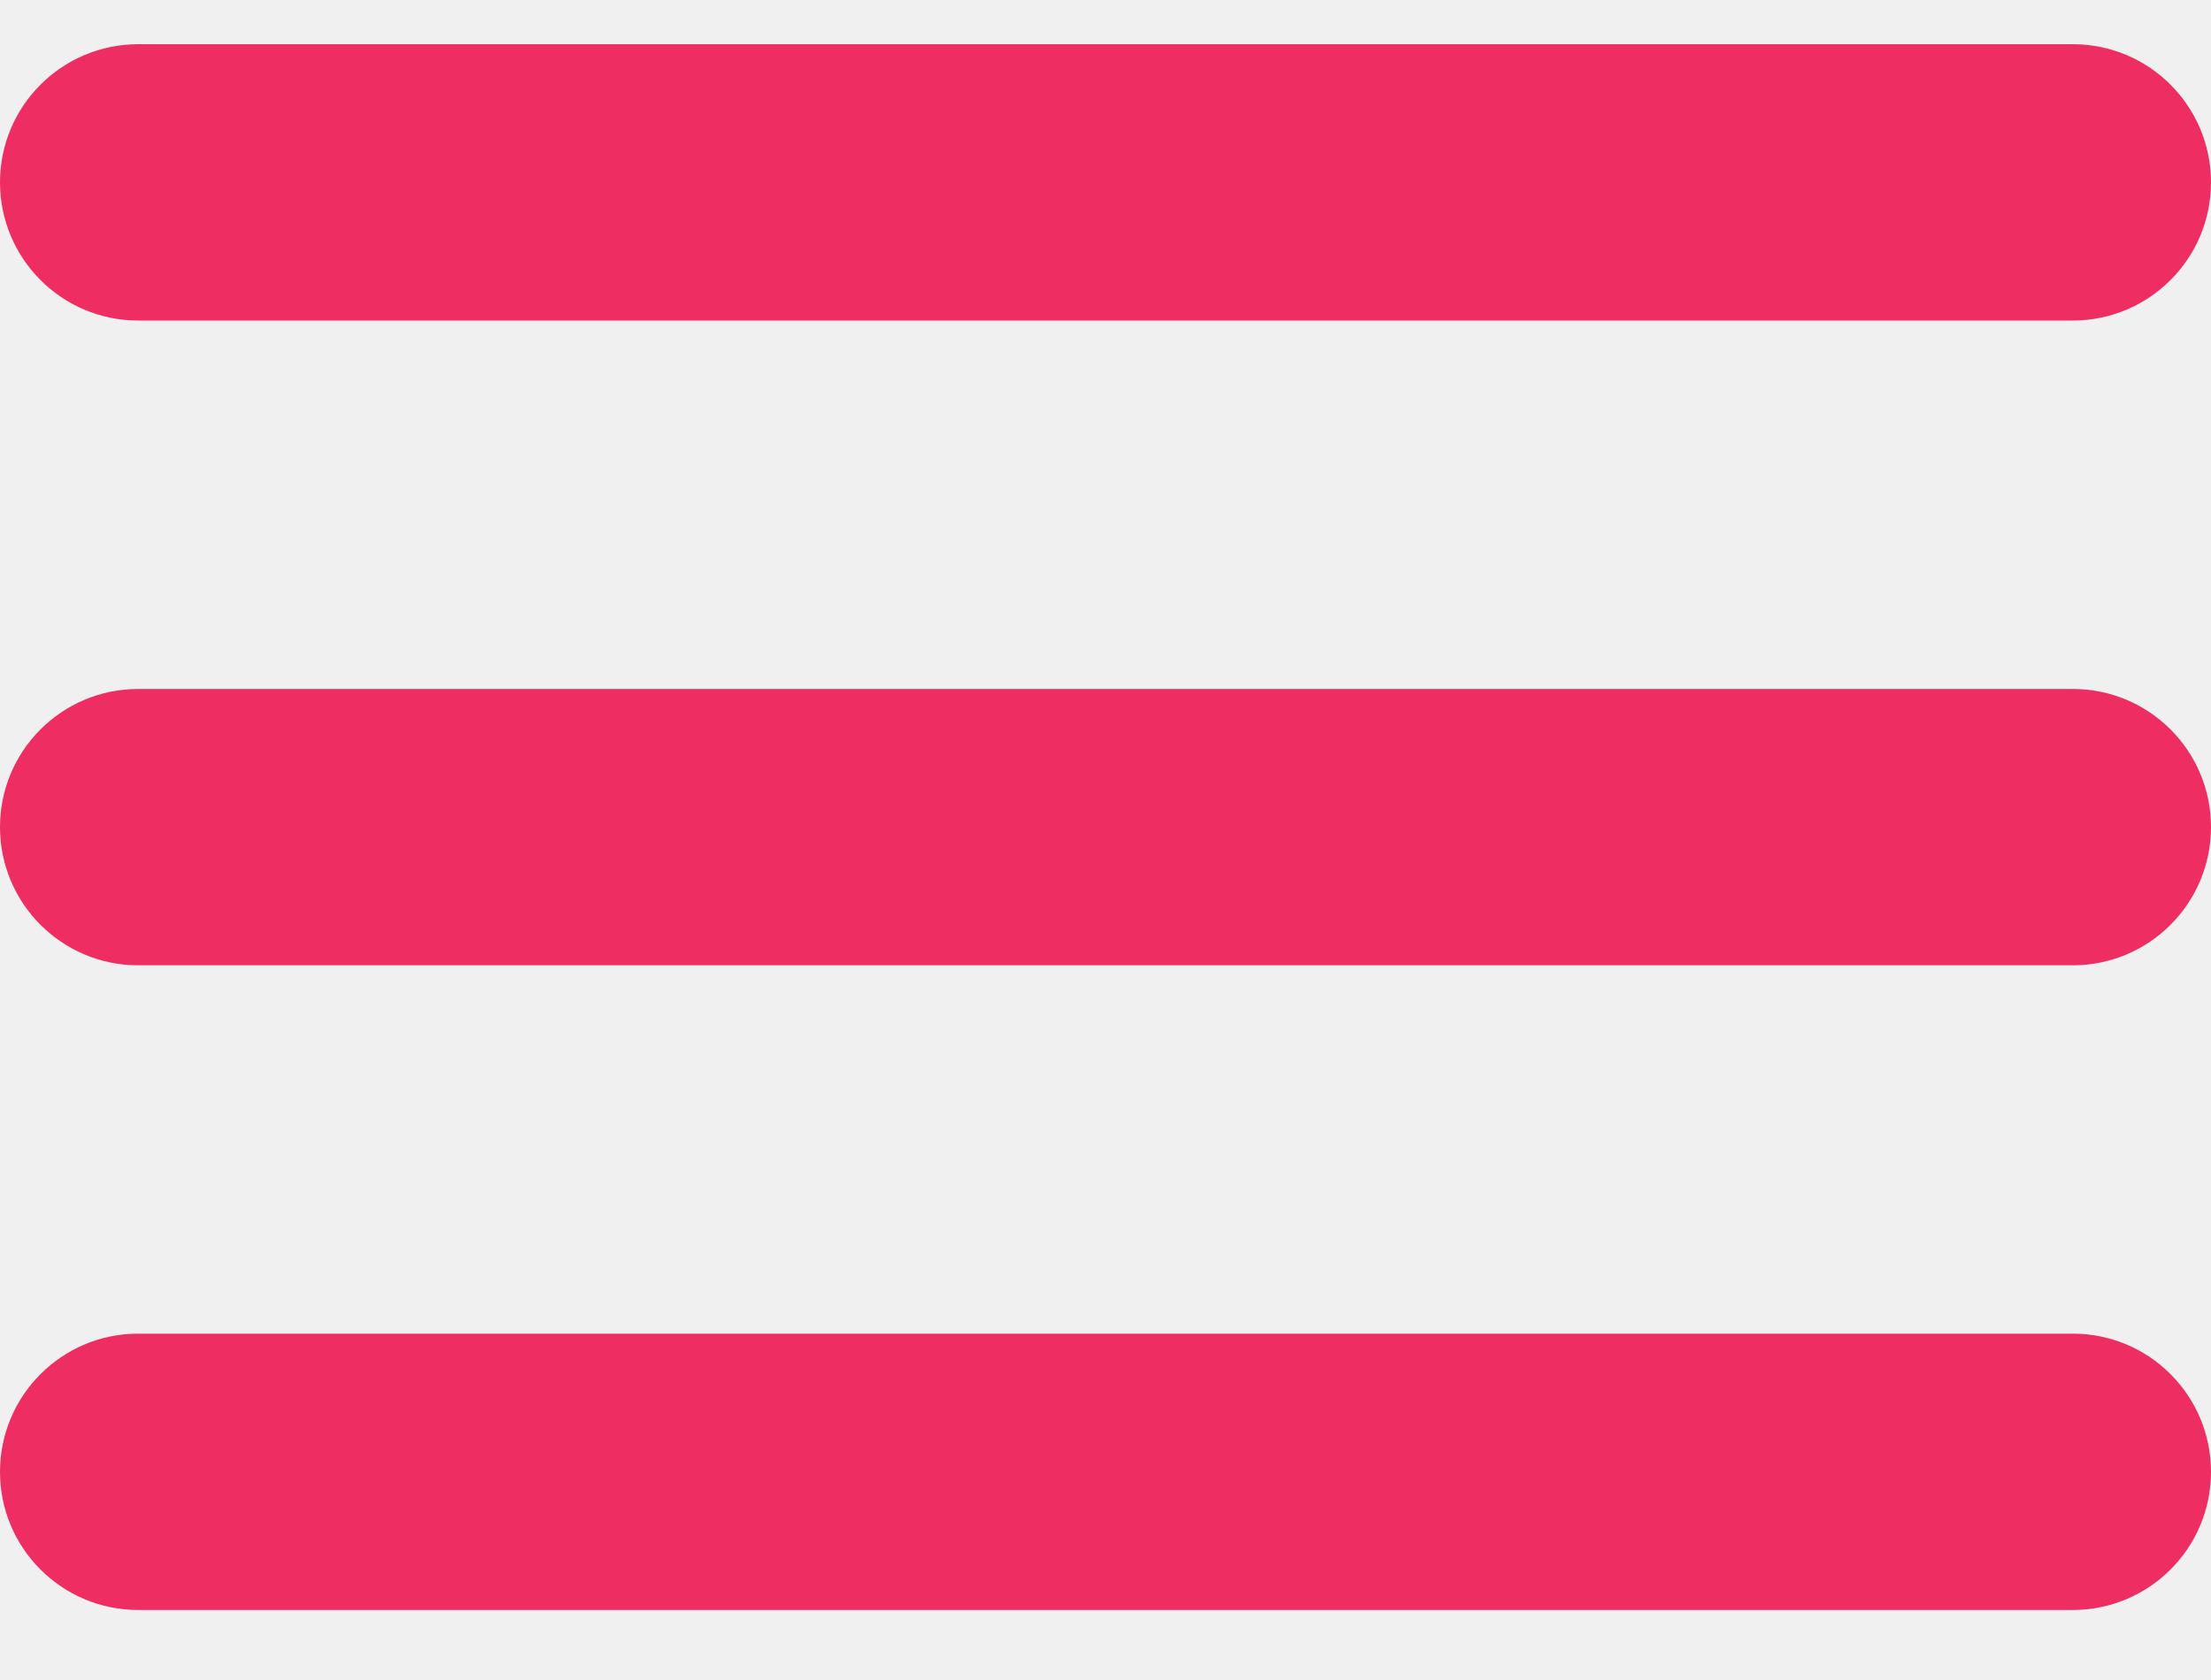
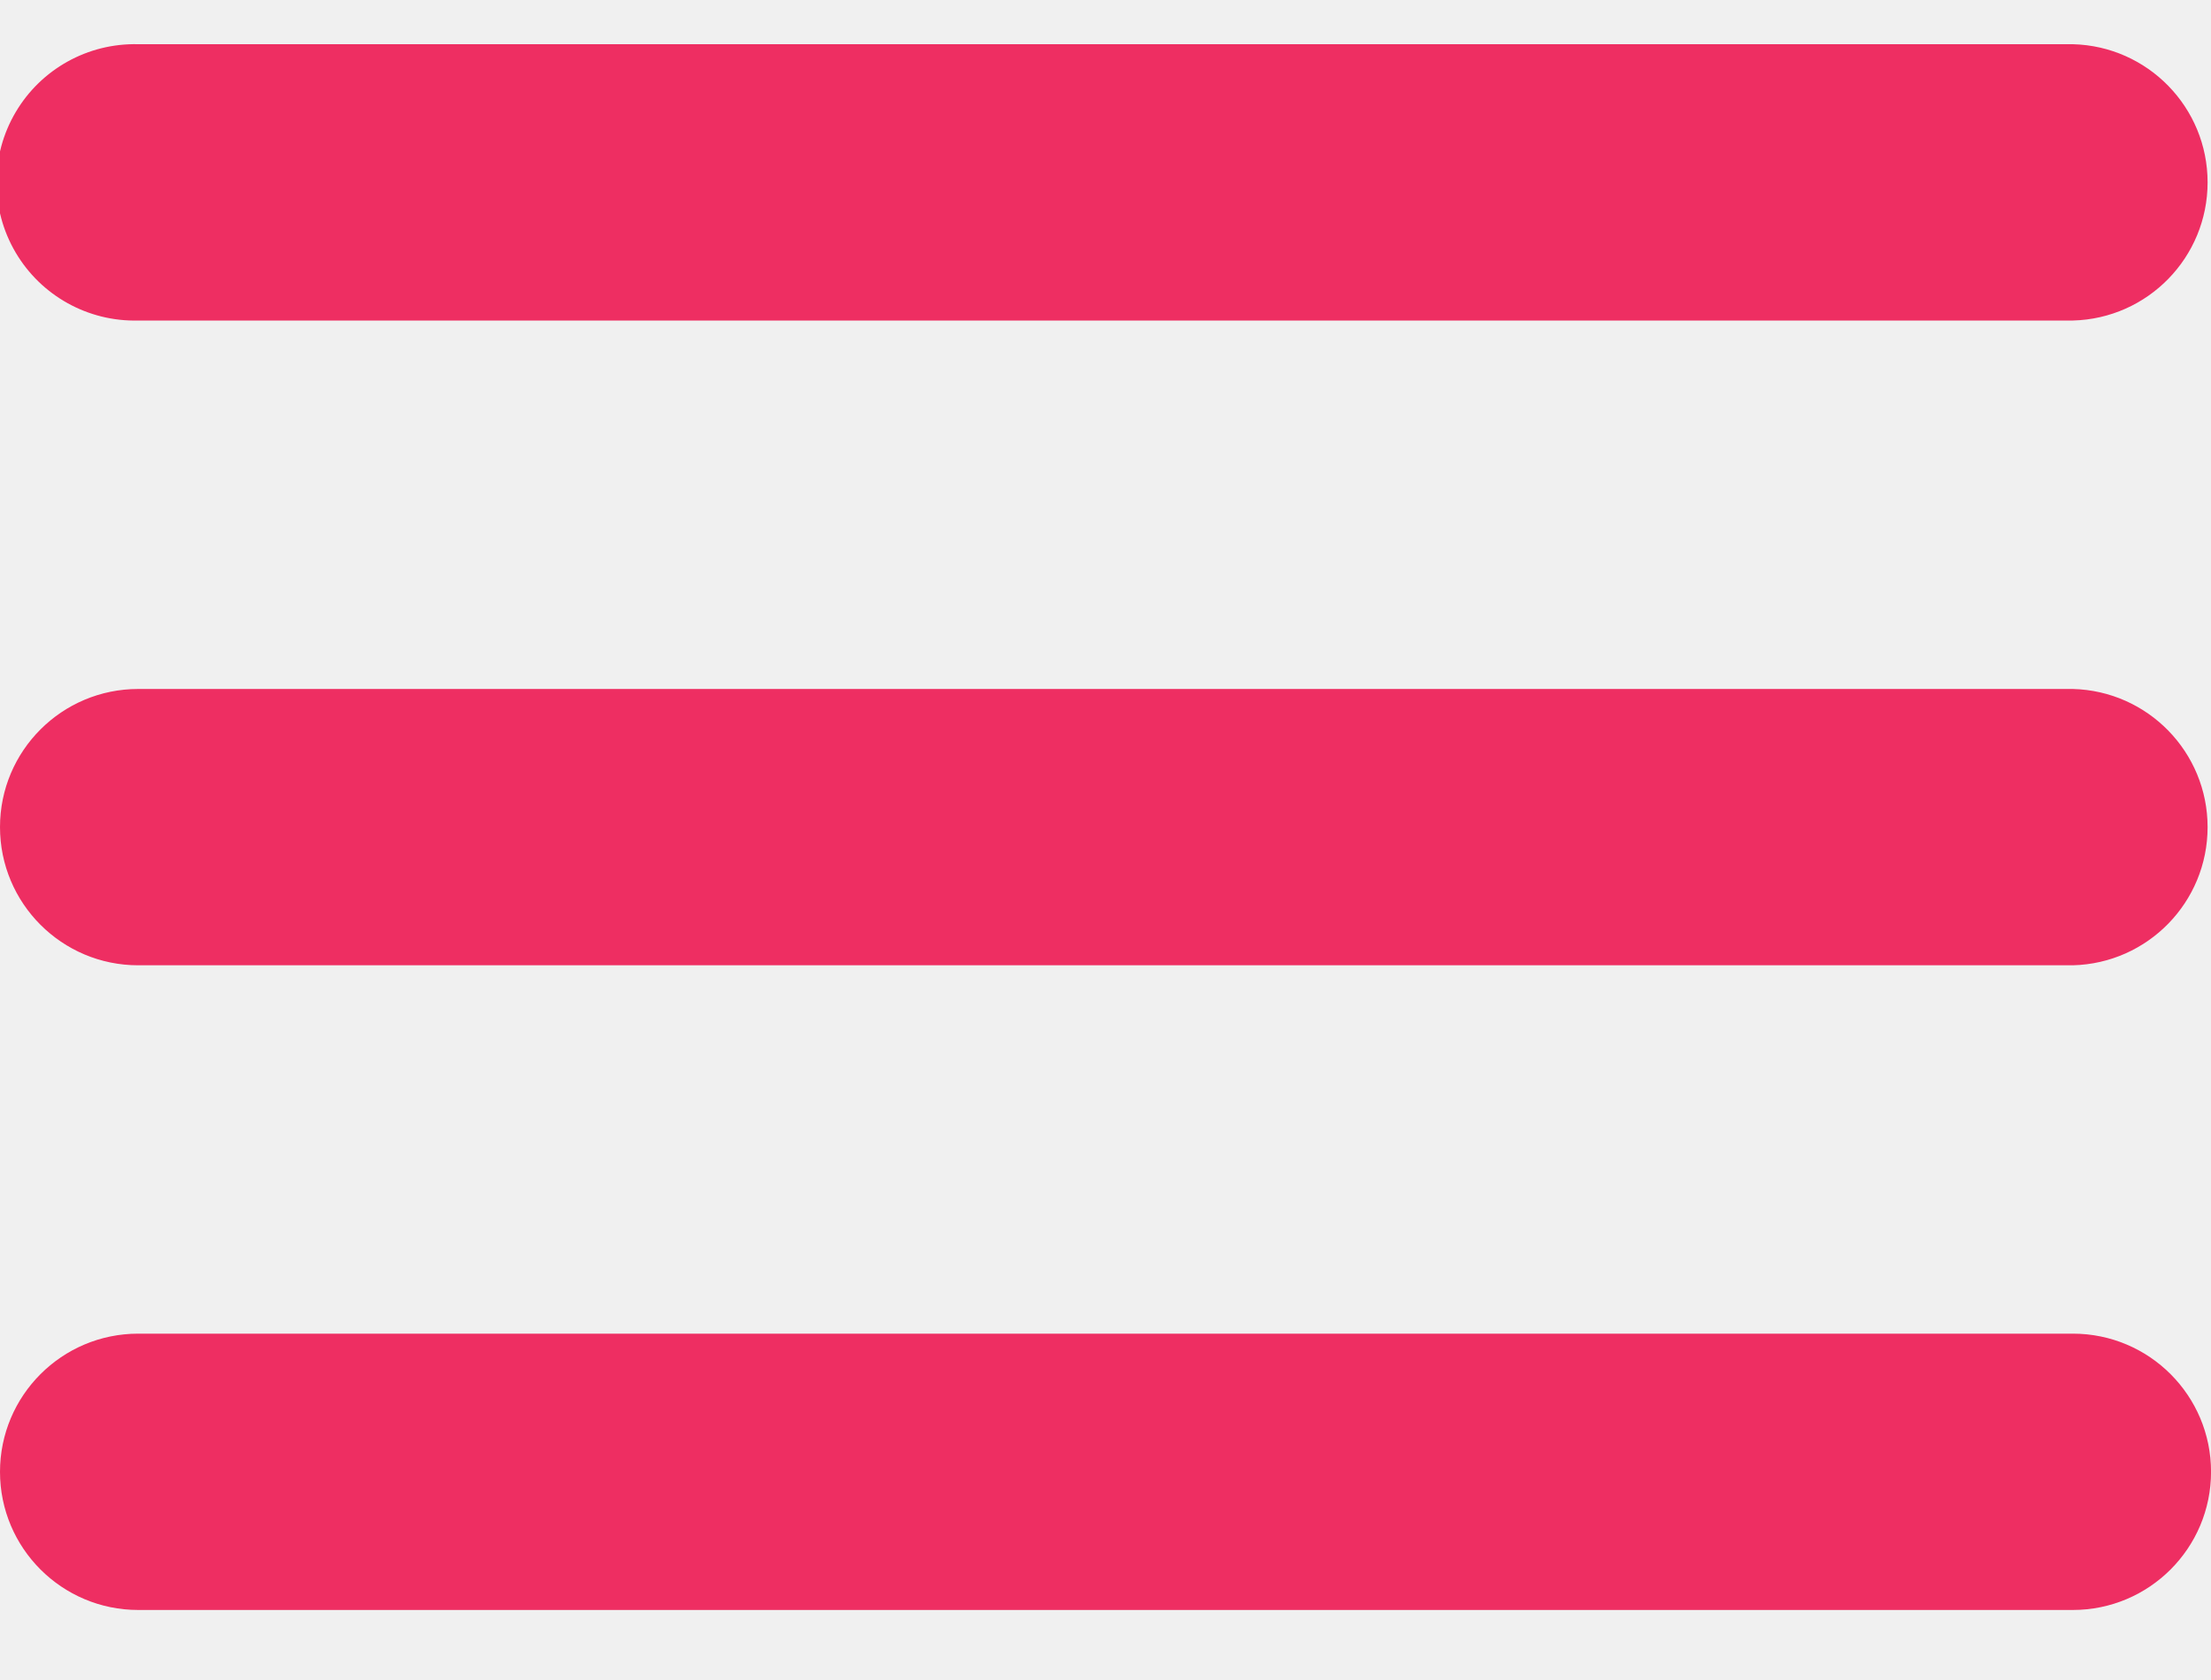
- <svg xmlns="http://www.w3.org/2000/svg" xmlns:xlink="http://www.w3.org/1999/xlink" width="25px" height="19px" viewBox="0 0 25 19" version="1.1">
+ <svg xmlns="http://www.w3.org/2000/svg" xmlns:xlink="http://www.w3.org/1999/xlink" width="25" height="19">
  <defs>
-     <path d="M1.562,3.5 L23.438,3.5 L23.438,3.5 C24.3,3.5 25,4.2 25,5.062 L25,5.062 L25,5.062 C25,5.925 24.3,6.625 23.438,6.625 L1.562,6.625 L1.562,6.625 C0.7,6.625 1.05680274e-16,5.925 0,5.062 L0,5.062 L0,5.062 C-1.05680274e-16,4.2 0.7,3.5 1.562,3.5 Z M0,12.354 L0,12.354 L0,12.354 C-1.05680274e-16,11.491 0.7,10.792 1.562,10.792 L23.438,10.792 L23.438,10.792 C24.3,10.792 25,11.491 25,12.354 L25,12.354 L25,12.354 C25,13.217 24.3,13.917 23.438,13.917 L1.562,13.917 L1.562,13.917 C0.7,13.917 1.05680274e-16,13.217 0,12.354 Z M0,19.646 L0,19.646 L0,19.646 C-1.05680274e-16,18.783 0.7,18.083 1.562,18.083 L23.438,18.083 L23.438,18.083 C24.3,18.083 25,18.783 25,19.646 L25,19.646 L25,19.646 C25,20.509 24.3,21.208 23.438,21.208 L1.562,21.208 L1.562,21.208 C0.7,21.208 1.05680274e-16,20.509 0,19.646 Z" id="path-1" />
+     <path d="M1.563 3.5h21.875a1.563 1.563 0 010 3.125H1.563a1.563 1.563 0 110-3.125zM0 12.354c0-.863.7-1.562 1.563-1.562h21.875a1.563 1.563 0 010 3.125H1.563C.7 13.917 0 13.217 0 12.354zm0 7.292c0-.863.7-1.563 1.563-1.563h21.875a1.562 1.562 0 010 3.125H1.563C.7 21.208 0 20.508 0 19.646z" id="a" />
  </defs>
-   <g id="Symbols" stroke="none" stroke-width="1" fill="none" fill-rule="evenodd">
-     <g id="_Settings/Elements/Icon/Map/Menu" transform="translate(0, -3)">
-       <mask id="mask-2" fill="white">
-         <use xlink:href="#path-1" />
-       </mask>
-       <use id="icon-menu" fill="#EE2E62" xlink:href="#path-1" />
-     </g>
-   </g>
+   <use fill="#EE2E62" xlink:href="#a" transform="translate(0 -3)" fill-rule="evenodd" />
</svg>
